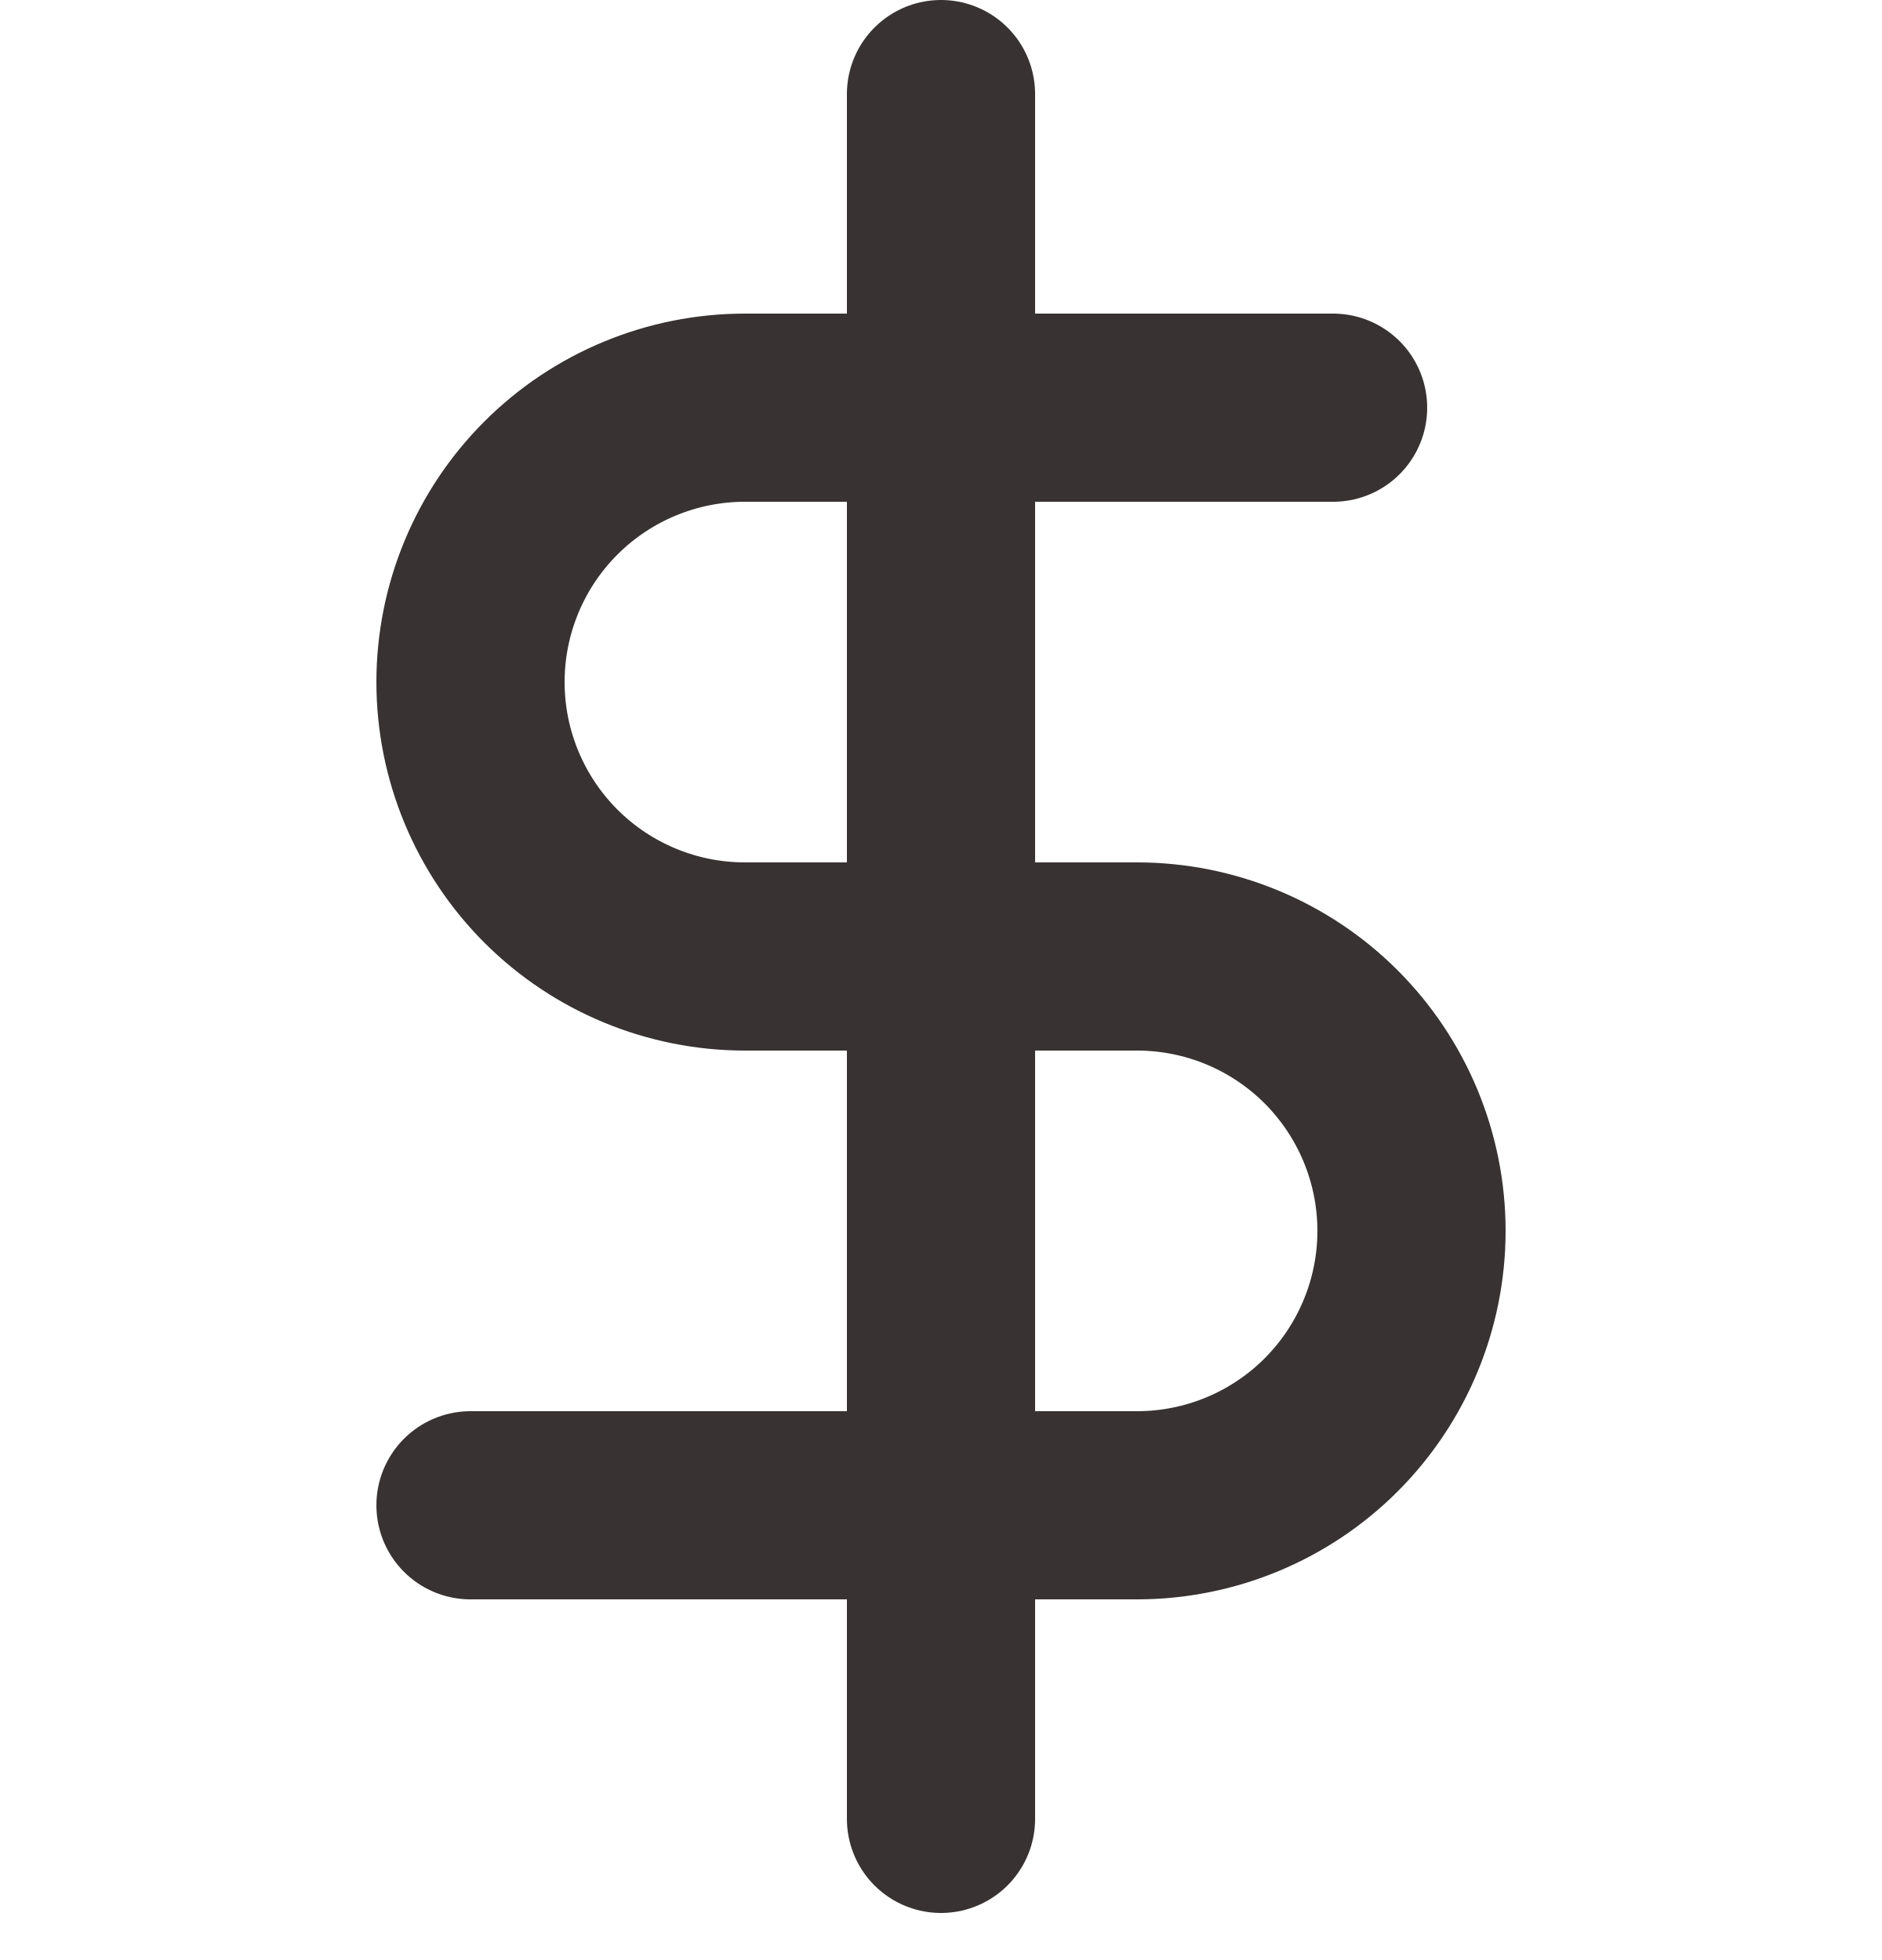
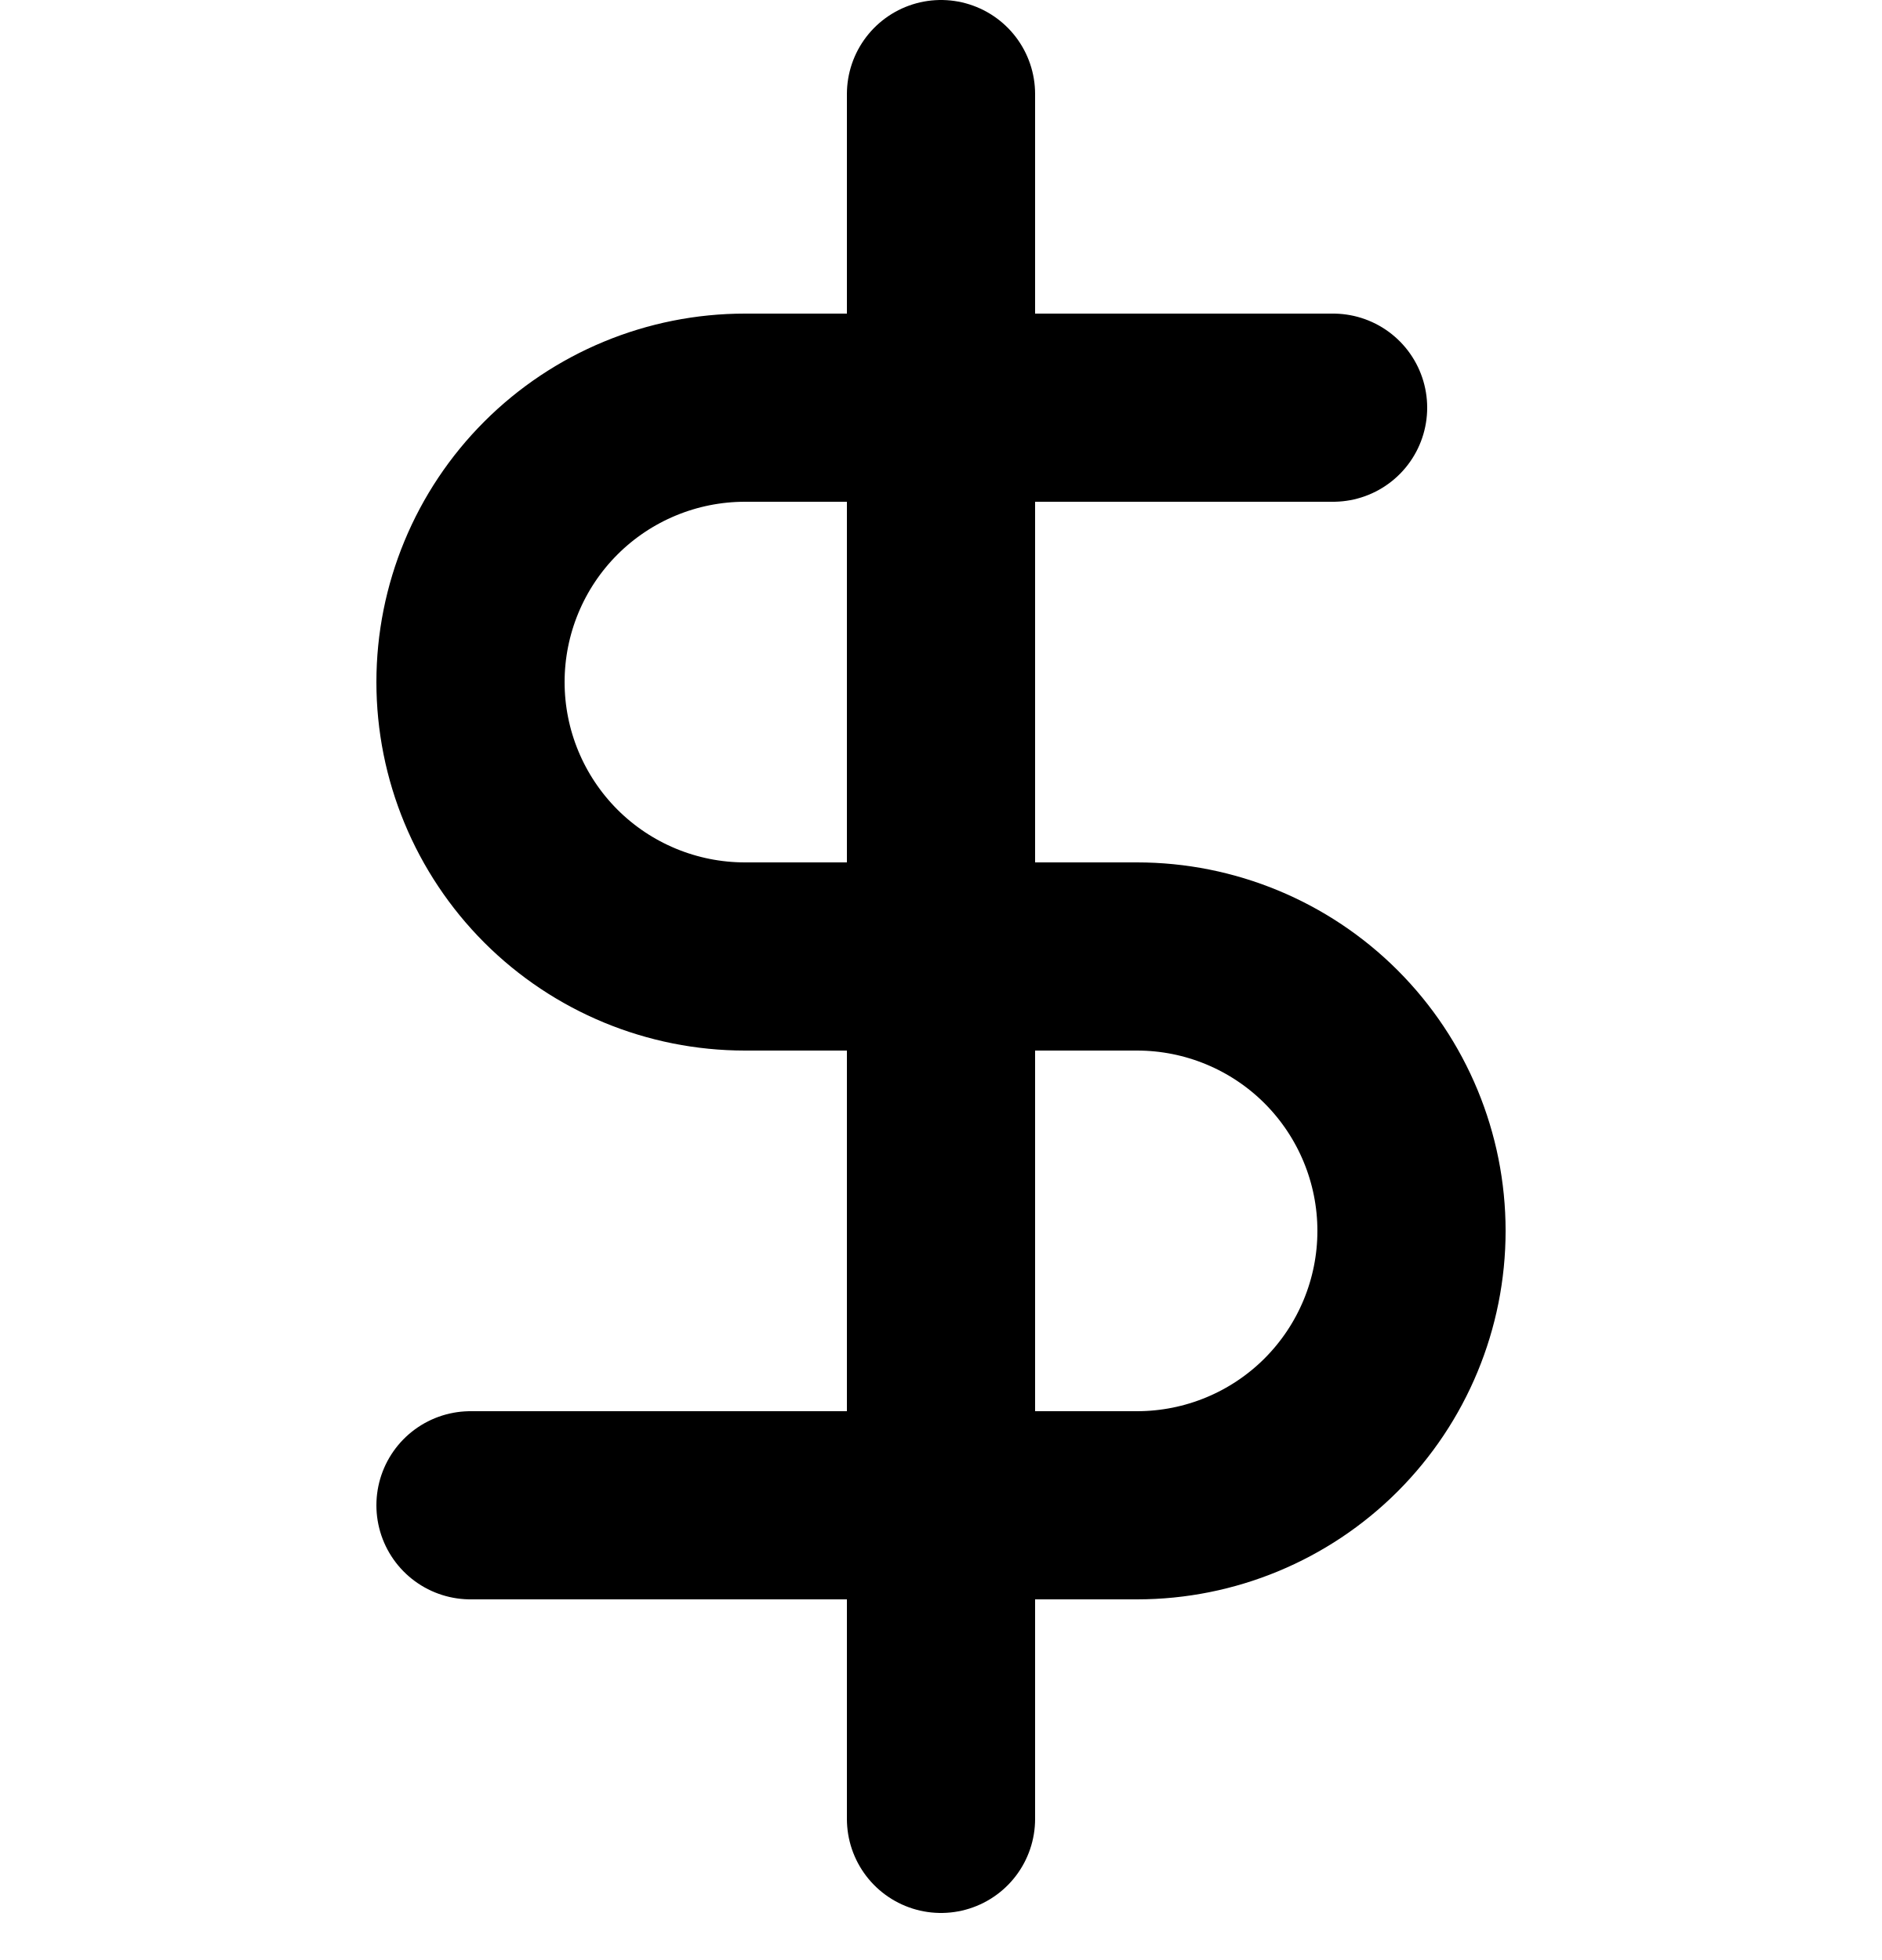
<svg xmlns="http://www.w3.org/2000/svg" width="24" height="25" viewBox="0 0 24 25" fill="none">
-   <path d="M12 1.2V23.2M17 5.2H9.5C8.572 5.2 7.681 5.569 7.025 6.225C6.369 6.881 6 7.772 6 8.7C6 9.628 6.369 10.518 7.025 11.175C7.681 11.831 8.572 12.2 9.5 12.2H14.5C15.428 12.2 16.319 12.569 16.975 13.225C17.631 13.882 18 14.772 18 15.7C18 16.628 17.631 17.518 16.975 18.175C16.319 18.831 15.428 19.2 14.5 19.2H6" stroke-width="2.4" stroke-linecap="round" stroke-linejoin="round" stroke="#383232" />
+   <path d="M12 1.2V23.2M17 5.2H9.5C8.572 5.2 7.681 5.569 7.025 6.225C6.369 6.881 6 7.772 6 8.7C6 9.628 6.369 10.518 7.025 11.175C7.681 11.831 8.572 12.2 9.5 12.2H14.5C15.428 12.2 16.319 12.569 16.975 13.225C17.631 13.882 18 14.772 18 15.7C18 16.628 17.631 17.518 16.975 18.175C16.319 18.831 15.428 19.2 14.5 19.2H6" stroke-width="2.4" stroke-linecap="round" stroke-linejoin="round" stroke="currentColor" />
</svg>
